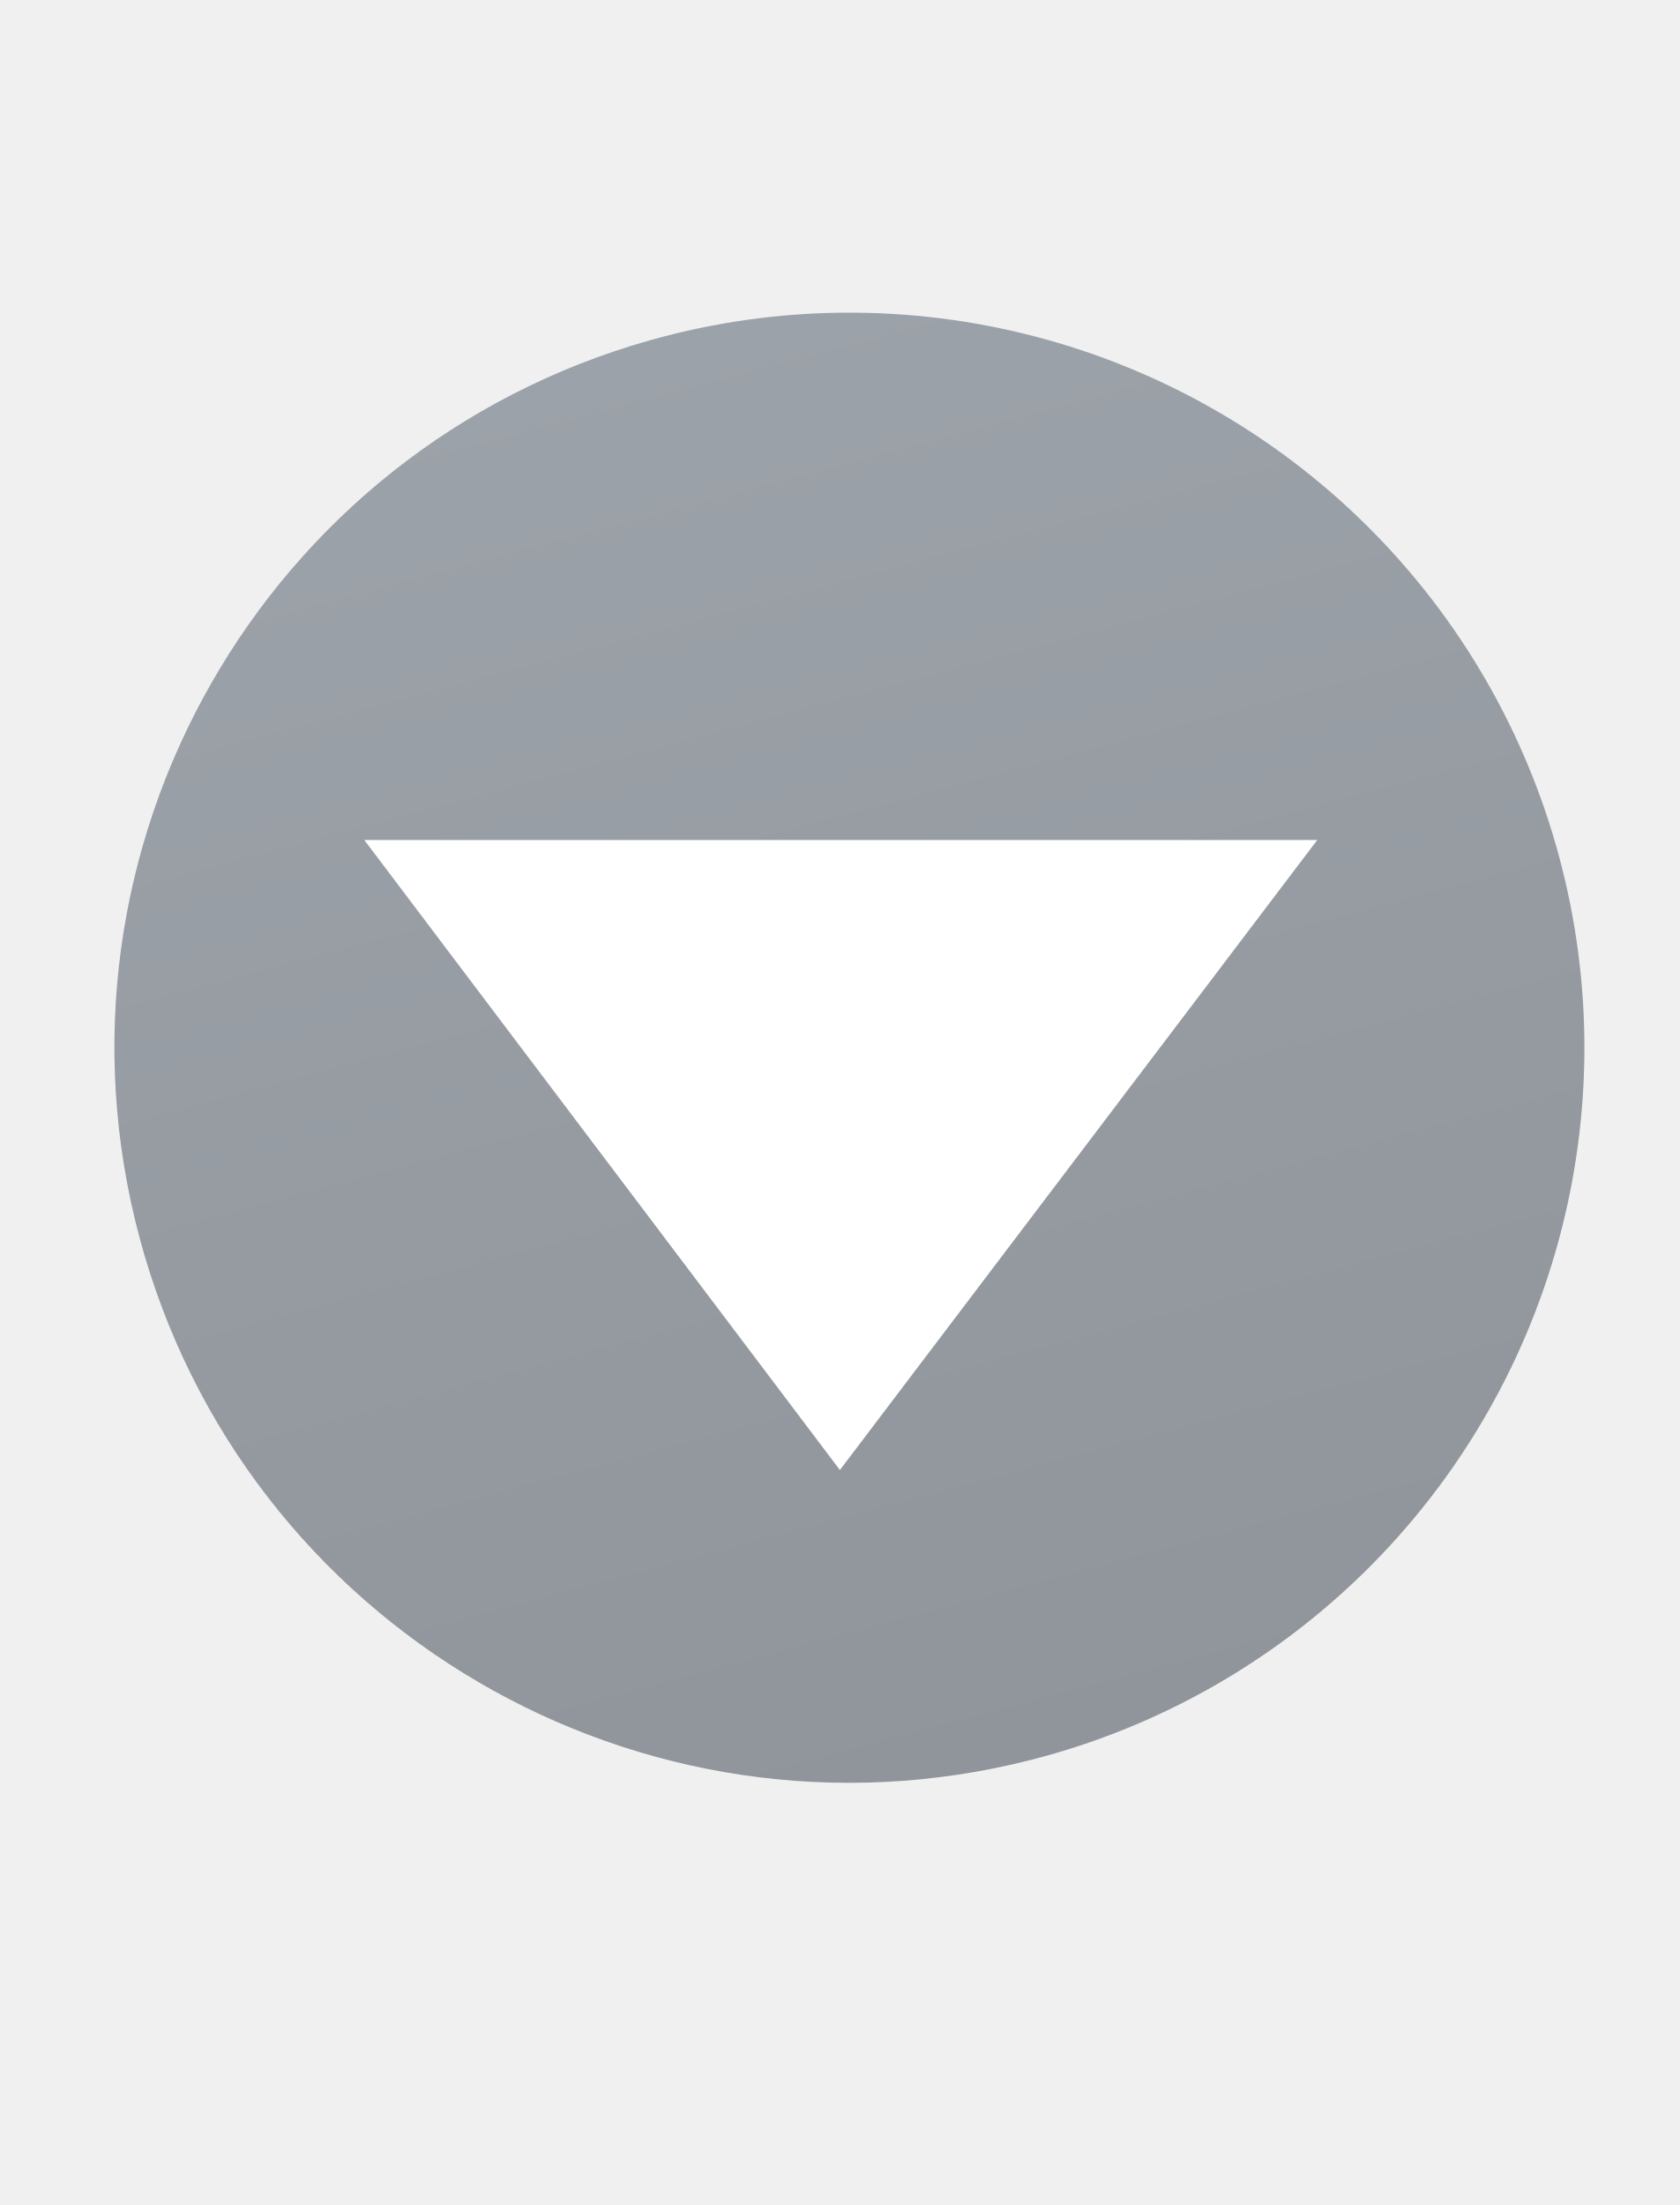
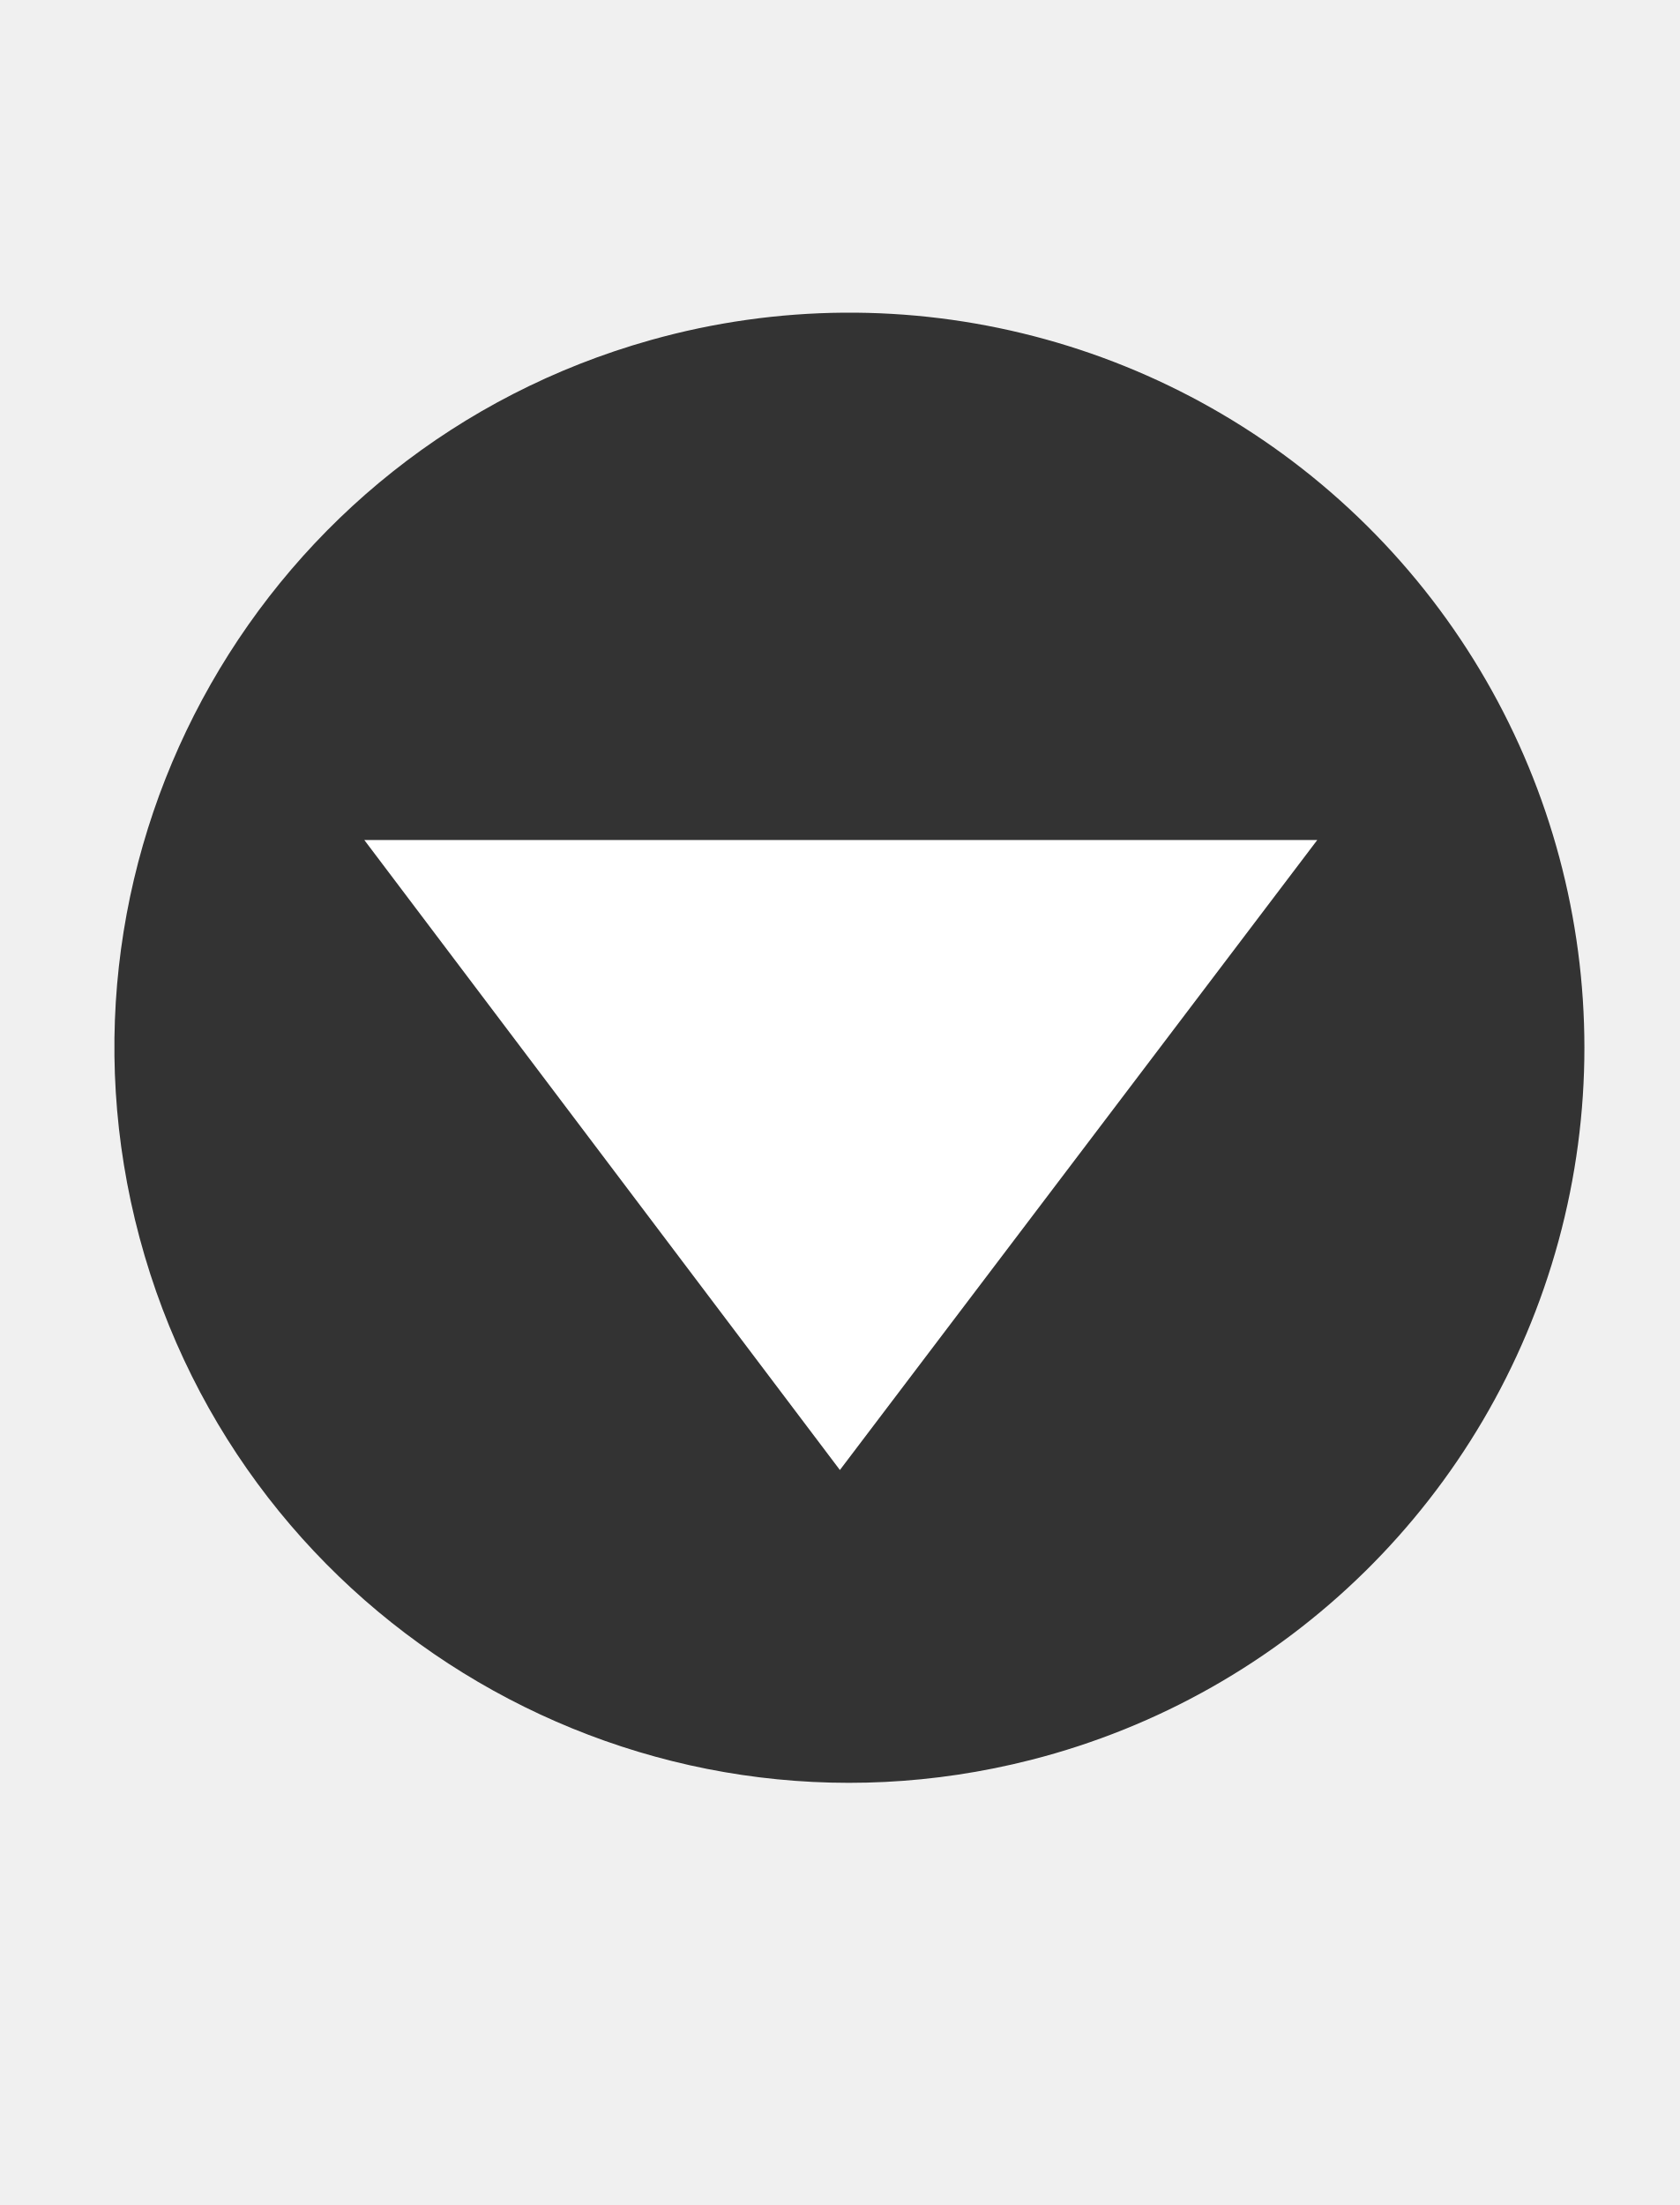
- <svg xmlns="http://www.w3.org/2000/svg" xmlns:xlink="http://www.w3.org/1999/xlink" height="21" width="16" version="1.1" id="svg2">
+ <svg xmlns="http://www.w3.org/2000/svg" height="21" width="16" version="1.1" id="svg2">
  <defs id="defs4">
    <linearGradient id="linearGradient3760">
      <stop style="stop-color:#9ca2a9;stop-opacity:1;" offset="0" id="stop3762" />
      <stop style="stop-color:#90959b;stop-opacity:1;" offset="1" id="stop3764" />
    </linearGradient>
    <linearGradient id="a" y2="12.083" gradientUnits="userSpaceOnUse" x2="11.17" gradientTransform="matrix(.70711 .70711 -.70711 .70711 10.121 -2.435)" y1="7.844" x1="6.931">
      <stop offset="0" id="stop7" />
      <stop stop-color="#646464" offset="1" id="stop9" />
    </linearGradient>
-     <linearGradient xlink:href="#linearGradient3760" id="linearGradient3766" x1="1.008" y1="10" x2="15.008" y2="10" gradientUnits="userSpaceOnUse" gradientTransform="matrix(0.258819,0.9659258,-0.9659258,0.258819,15.59499,-0.323783)" />
  </defs>
  <path style="fill:#666666;fill-opacity:1;stroke:none" d="M 8,13 12.547,7 3.47,7 z" id="path3764" />
-   <path d="M 9.82,16.761 A 7,7 0 0 1 6.197,3.239 7,7 0 1 1 9.82,16.761 z" id="path2987-9" style="fill:url(#linearGradient3766);fill-opacity:1;fill-rule:nonzero;stroke:none" />
+   <path d="M 9.82,16.761 A 7,7 0 0 1 6.197,3.239 7,7 0 1 1 9.82,16.761 z" id="path2987-9" style="fill:#333333;fill-opacity:1;fill-rule:nonzero;stroke:none" />
  <path id="path3766" d="M 8,14 12.547,8 3.47,8 z" style="fill:#ffffff;fill-opacity:1;stroke:none" />
</svg>
